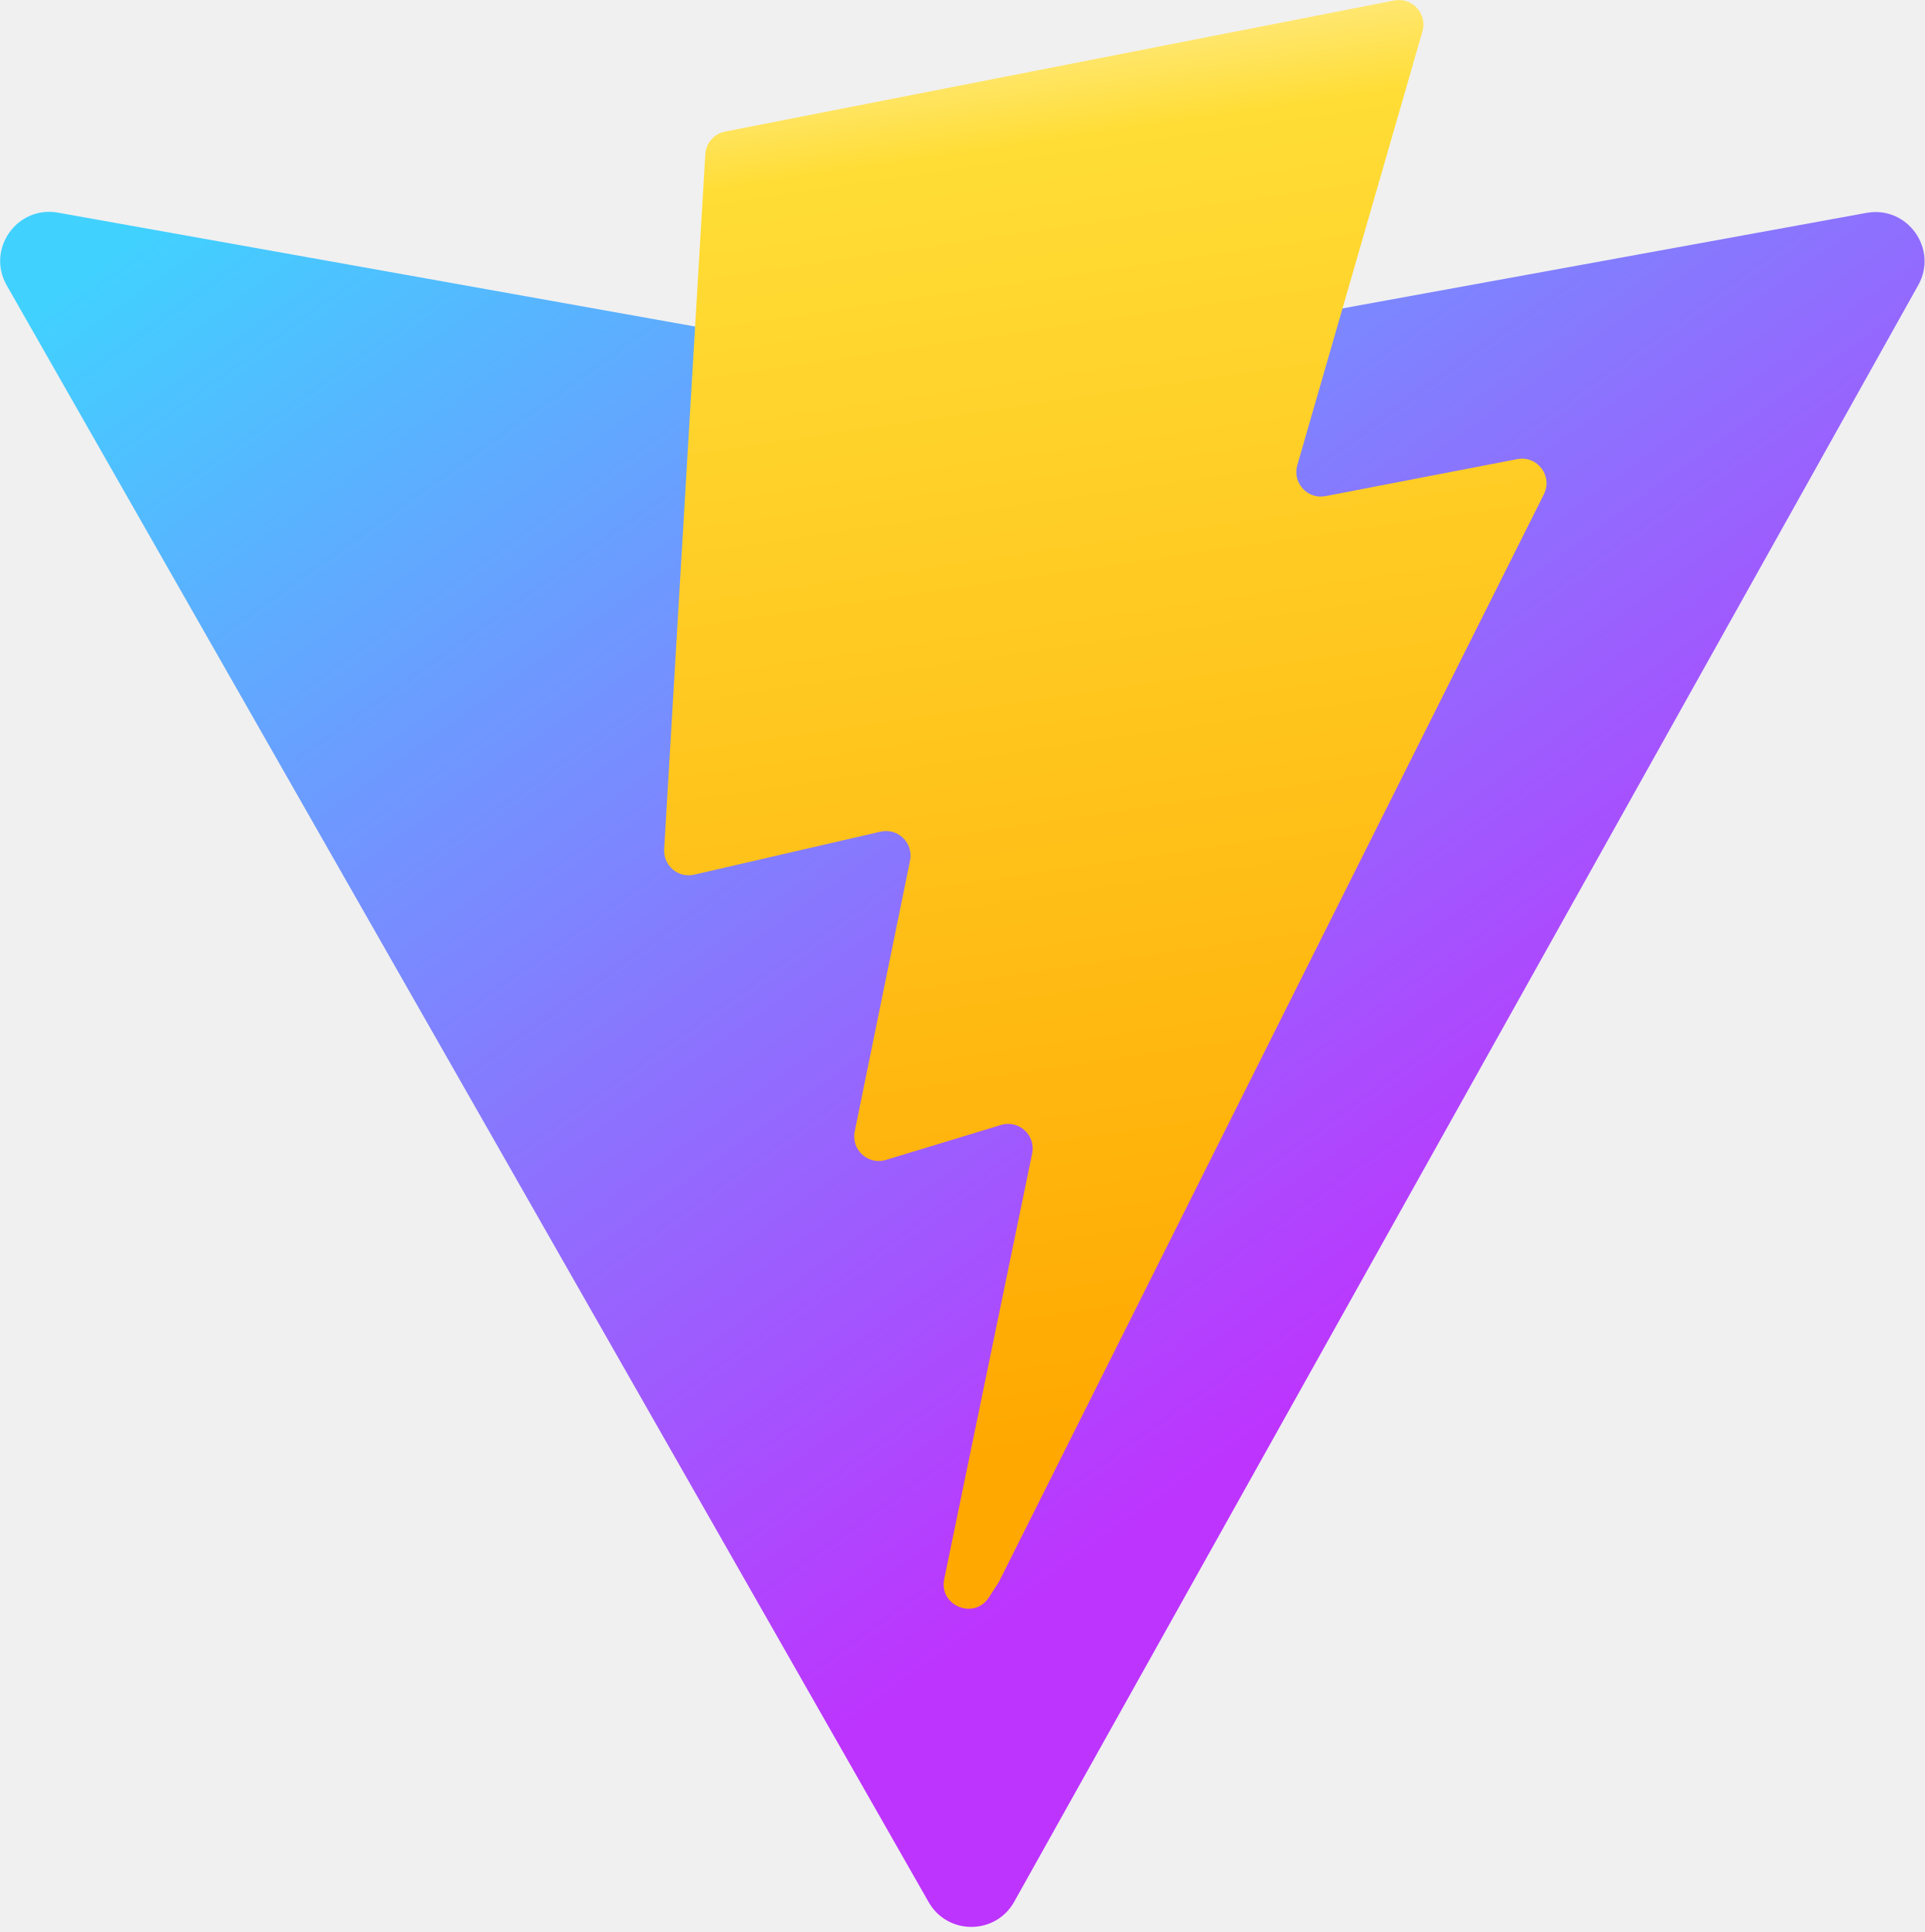
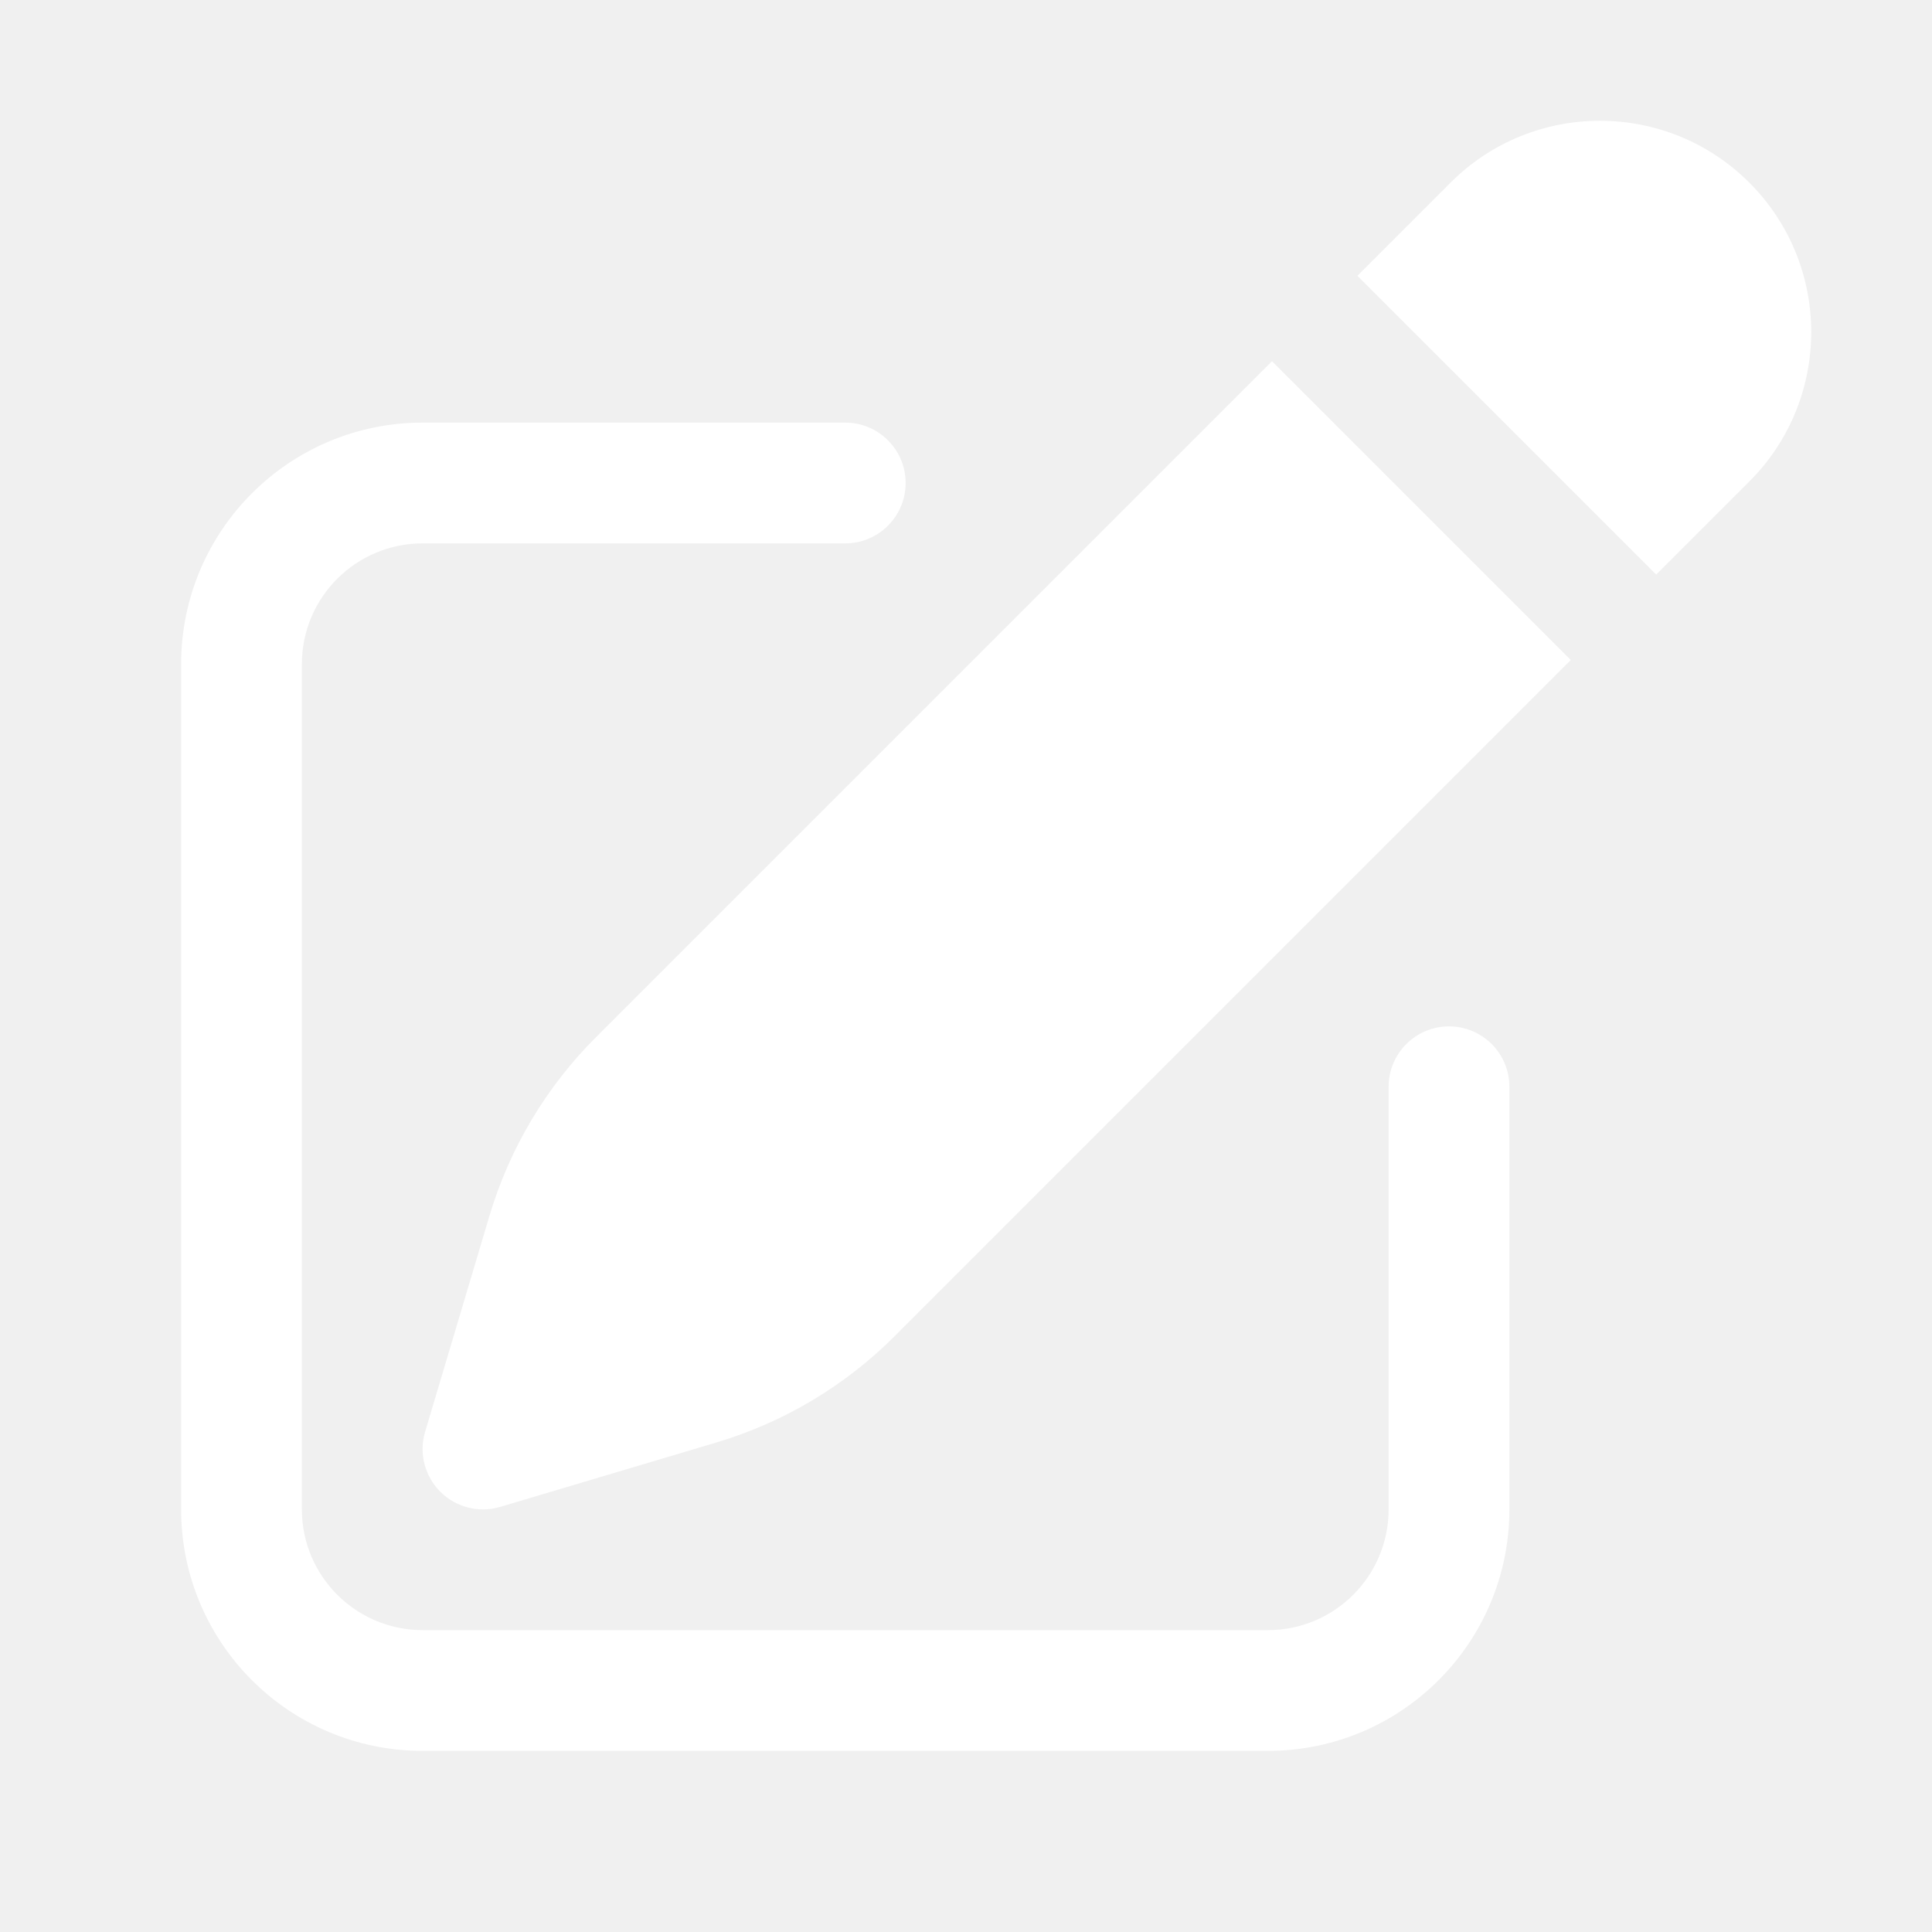
- <svg xmlns="http://www.w3.org/2000/svg" aria-hidden="true" role="img" class="iconify iconify--logos" width="31.88" height="32" preserveAspectRatio="xMidYMid meet" viewBox="0 0 256 257">
-   <defs>
-     <linearGradient id="IconifyId1813088fe1fbc01fb466" x1="-.828%" x2="57.636%" y1="7.652%" y2="78.411%">
-       <stop offset="0%" stop-color="#41D1FF" />
-       <stop offset="100%" stop-color="#BD34FE" />
-     </linearGradient>
-     <linearGradient id="IconifyId1813088fe1fbc01fb467" x1="43.376%" x2="50.316%" y1="2.242%" y2="89.03%">
-       <stop offset="0%" stop-color="#FFEA83" />
-       <stop offset="8.333%" stop-color="#FFDD35" />
-       <stop offset="100%" stop-color="#FFA800" />
-     </linearGradient>
-   </defs>
-   <path fill="url(#IconifyId1813088fe1fbc01fb466)" d="M255.153 37.938L134.897 252.976c-2.483 4.44-8.862 4.466-11.382.048L.875 37.958c-2.746-4.814 1.371-10.646 6.827-9.67l120.385 21.517a6.537 6.537 0 0 0 2.322-.004l117.867-21.483c5.438-.991 9.574 4.796 6.877 9.62Z" />
-   <path fill="url(#IconifyId1813088fe1fbc01fb467)" d="M185.432.063L96.44 17.501a3.268 3.268 0 0 0-2.634 3.014l-5.474 92.456a3.268 3.268 0 0 0 3.997 3.378l24.777-5.718c2.318-.535 4.413 1.507 3.936 3.838l-7.361 36.047c-.495 2.426 1.782 4.5 4.151 3.78l15.304-4.649c2.372-.72 4.652 1.36 4.15 3.788l-11.698 56.621c-.732 3.542 3.979 5.473 5.943 2.437l1.313-2.028l72.516-144.72c1.215-2.423-.88-5.186-3.54-4.672l-25.505 4.922c-2.396.462-4.435-1.77-3.759-4.114l16.646-57.705c.677-2.35-1.37-4.583-3.769-4.113Z" />
+ <svg xmlns="http://www.w3.org/2000/svg" viewBox="0 0 24 24" fill="white">
+   <path d="M21.731 2.269a2.625 2.625 0 0 0-3.712 0l-1.157 1.157 3.712 3.712 1.157-1.157a2.625 2.625 0 0 0 0-3.712ZM19.513 8.199l-3.712-3.712-8.4 8.4a5.25 5.25 0 0 0-1.32 2.214l-.8 2.685a.75.75 0 0 0 .933.933l2.685-.8a5.25 5.25 0 0 0 2.214-1.32l8.4-8.4Z" />
+   <path d="M5.25 5.25a3 3 0 0 0-3 3v10.5a3 3 0 0 0 3 3h10.5a3 3 0 0 0 3-3V13.5a.75.75 0 0 0-1.5 0v5.25a1.5 1.5 0 0 1-1.5 1.5H5.25a1.5 1.5 0 0 1-1.5-1.5V8.25a1.5 1.5 0 0 1 1.5-1.5h5.25a.75.75 0 0 0 0-1.5H5.25Z" />
</svg>
